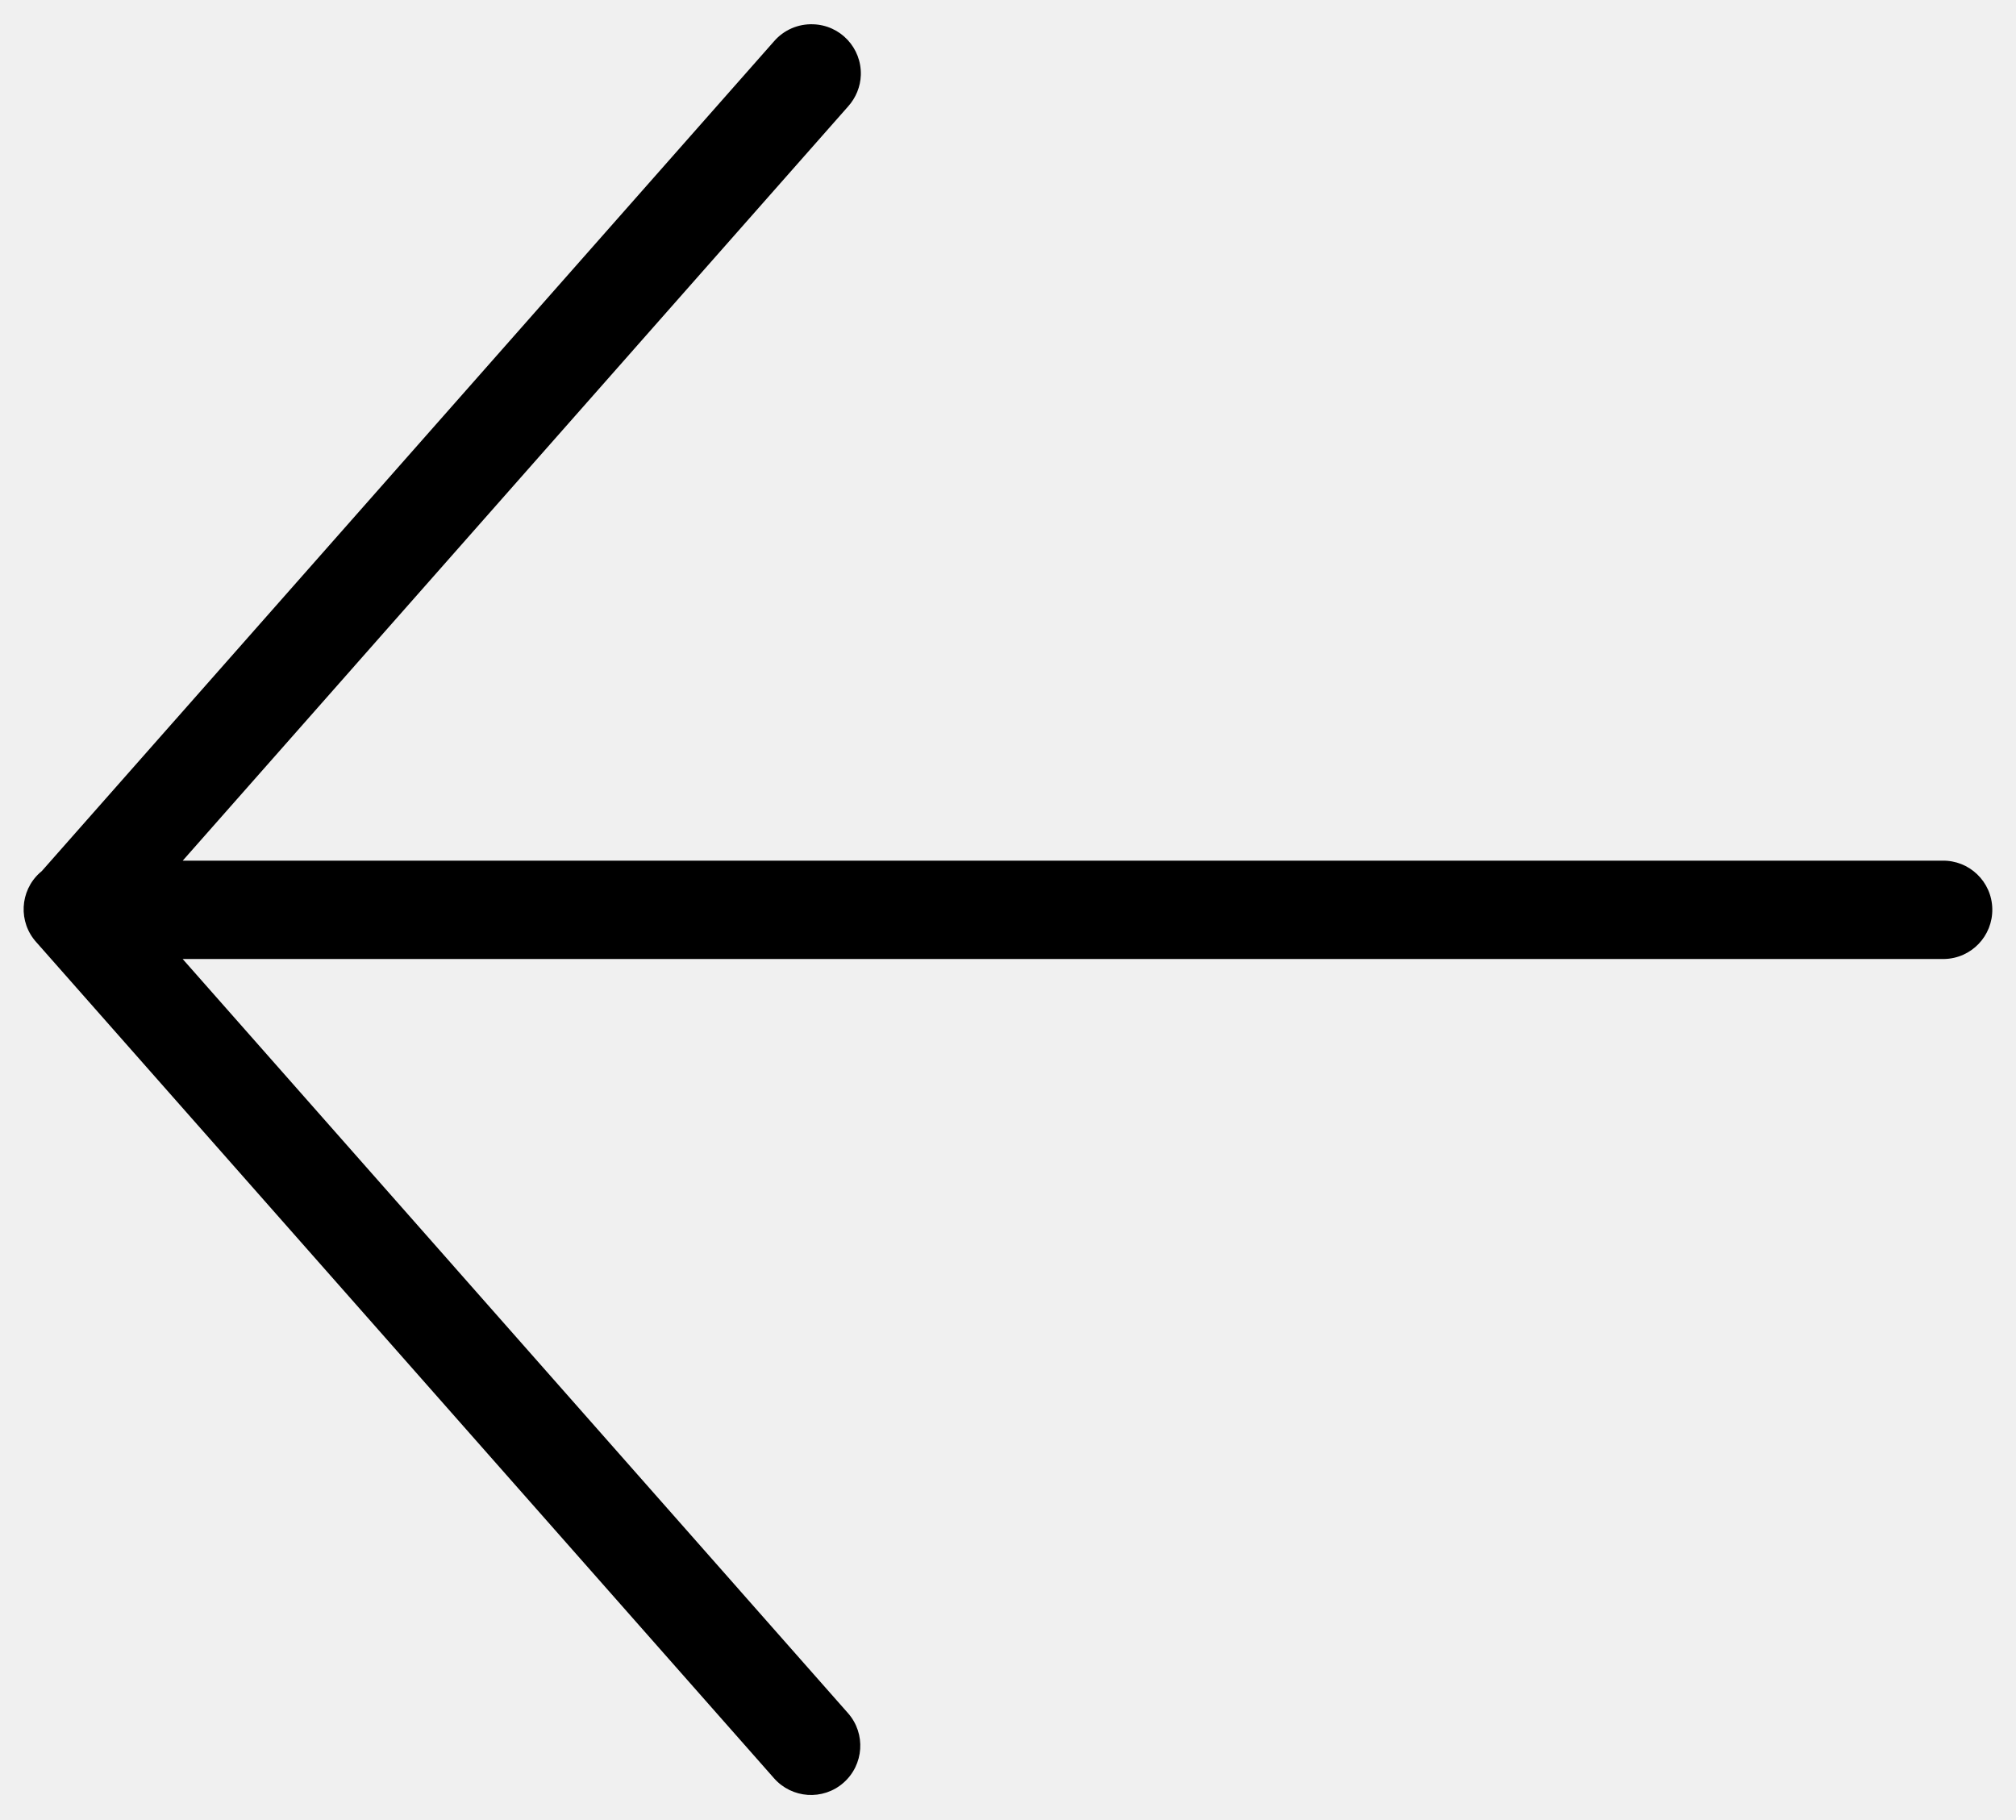
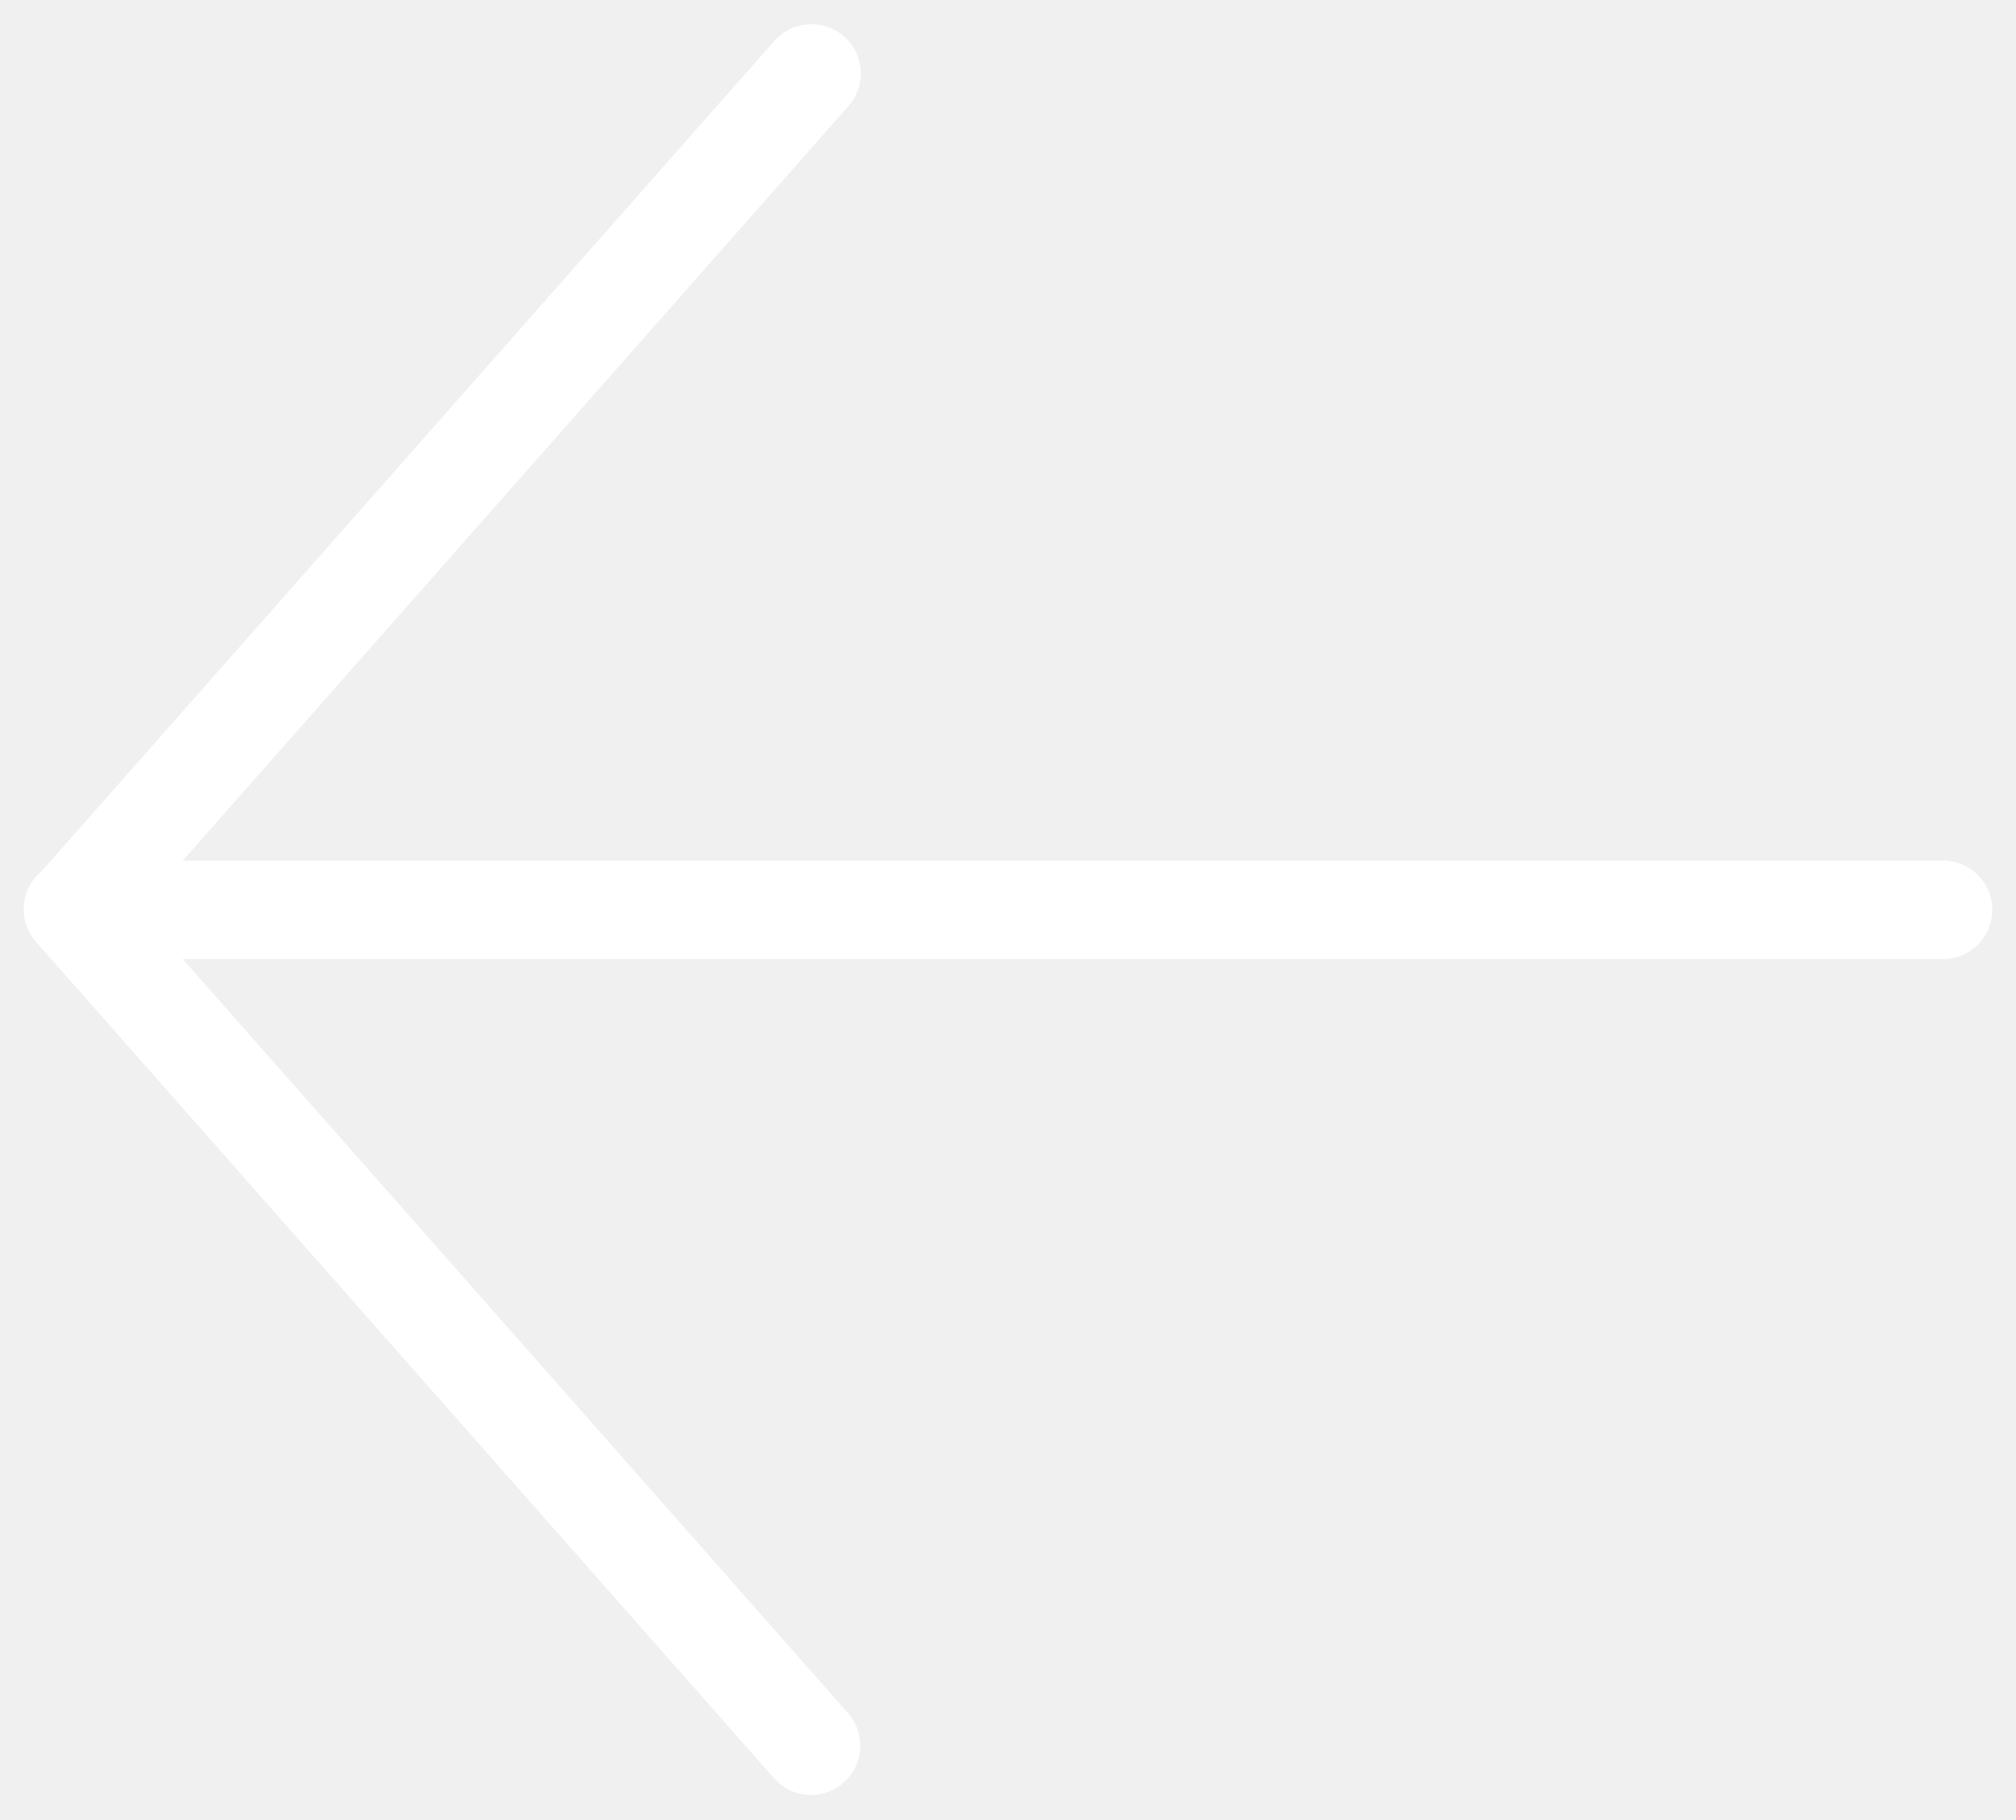
<svg xmlns="http://www.w3.org/2000/svg" width="41px" height="37px" viewBox="0 0 41 37" version="1.1">
  <defs />
  <g id="Page-1" stroke="none" stroke-width="1" fill="none" fill-rule="evenodd">
-     <g id="arrow-right" transform="translate(20.5, 19) scale(-1, 1) translate(-20.5, -19) " fill="#000000" fill-rule="nonzero">
-       <g id="Group" transform="translate(0, 0.19793)">
-         <path d="M24.46,0.296 C23.907,0.315 23.476,0.776 23.493,1.329 C23.501,1.564 23.593,1.79 23.751,1.966 L37.284,17.306 L1.503,17.306 C0.95,17.294 0.493,17.732 0.482,18.285 C0.471,18.838 0.908,19.295 1.461,19.306 C1.475,19.306 1.489,19.306 1.504,19.306 L37.285,19.306 L23.752,34.646 C23.387,35.062 23.43,35.695 23.846,36.06 C24.262,36.425 24.895,36.382 25.26,35.966 L40.26,18.966 C40.631,18.557 40.6,17.925 40.192,17.554 C40.178,17.54 40.164,17.529 40.149,17.517 L25.26,0.644 C25.06,0.411 24.766,0.284 24.46,0.296 Z" id="Shape" />
+     <g id="arrow-left" fill="#FFFFFF" fill-rule="nonzero">
+       <g id="arrow-right" transform="translate(20.5, 19) scale(-1, 1) translate(-20.5, -19) ">
+         <g id="Group" transform="translate(0, 0.19793)">
+           <path d="M24.46,0.296 C23.907,0.315 23.476,0.776 23.493,1.329 C23.501,1.564 23.593,1.79 23.751,1.966 L37.284,17.306 L1.503,17.306 C0.95,17.294 0.493,17.732 0.482,18.285 C0.471,18.838 0.908,19.295 1.461,19.306 C1.475,19.306 1.489,19.306 1.504,19.306 L37.285,19.306 L23.752,34.646 C23.387,35.062 23.43,35.695 23.846,36.06 C24.262,36.425 24.895,36.382 25.26,35.966 L40.26,18.966 C40.631,18.557 40.6,17.925 40.192,17.554 C40.178,17.54 40.164,17.529 40.149,17.517 L25.26,0.644 C25.06,0.411 24.766,0.284 24.46,0.296 Z" id="Shape" />
+         </g>
      </g>
    </g>
  </g>
</svg>
